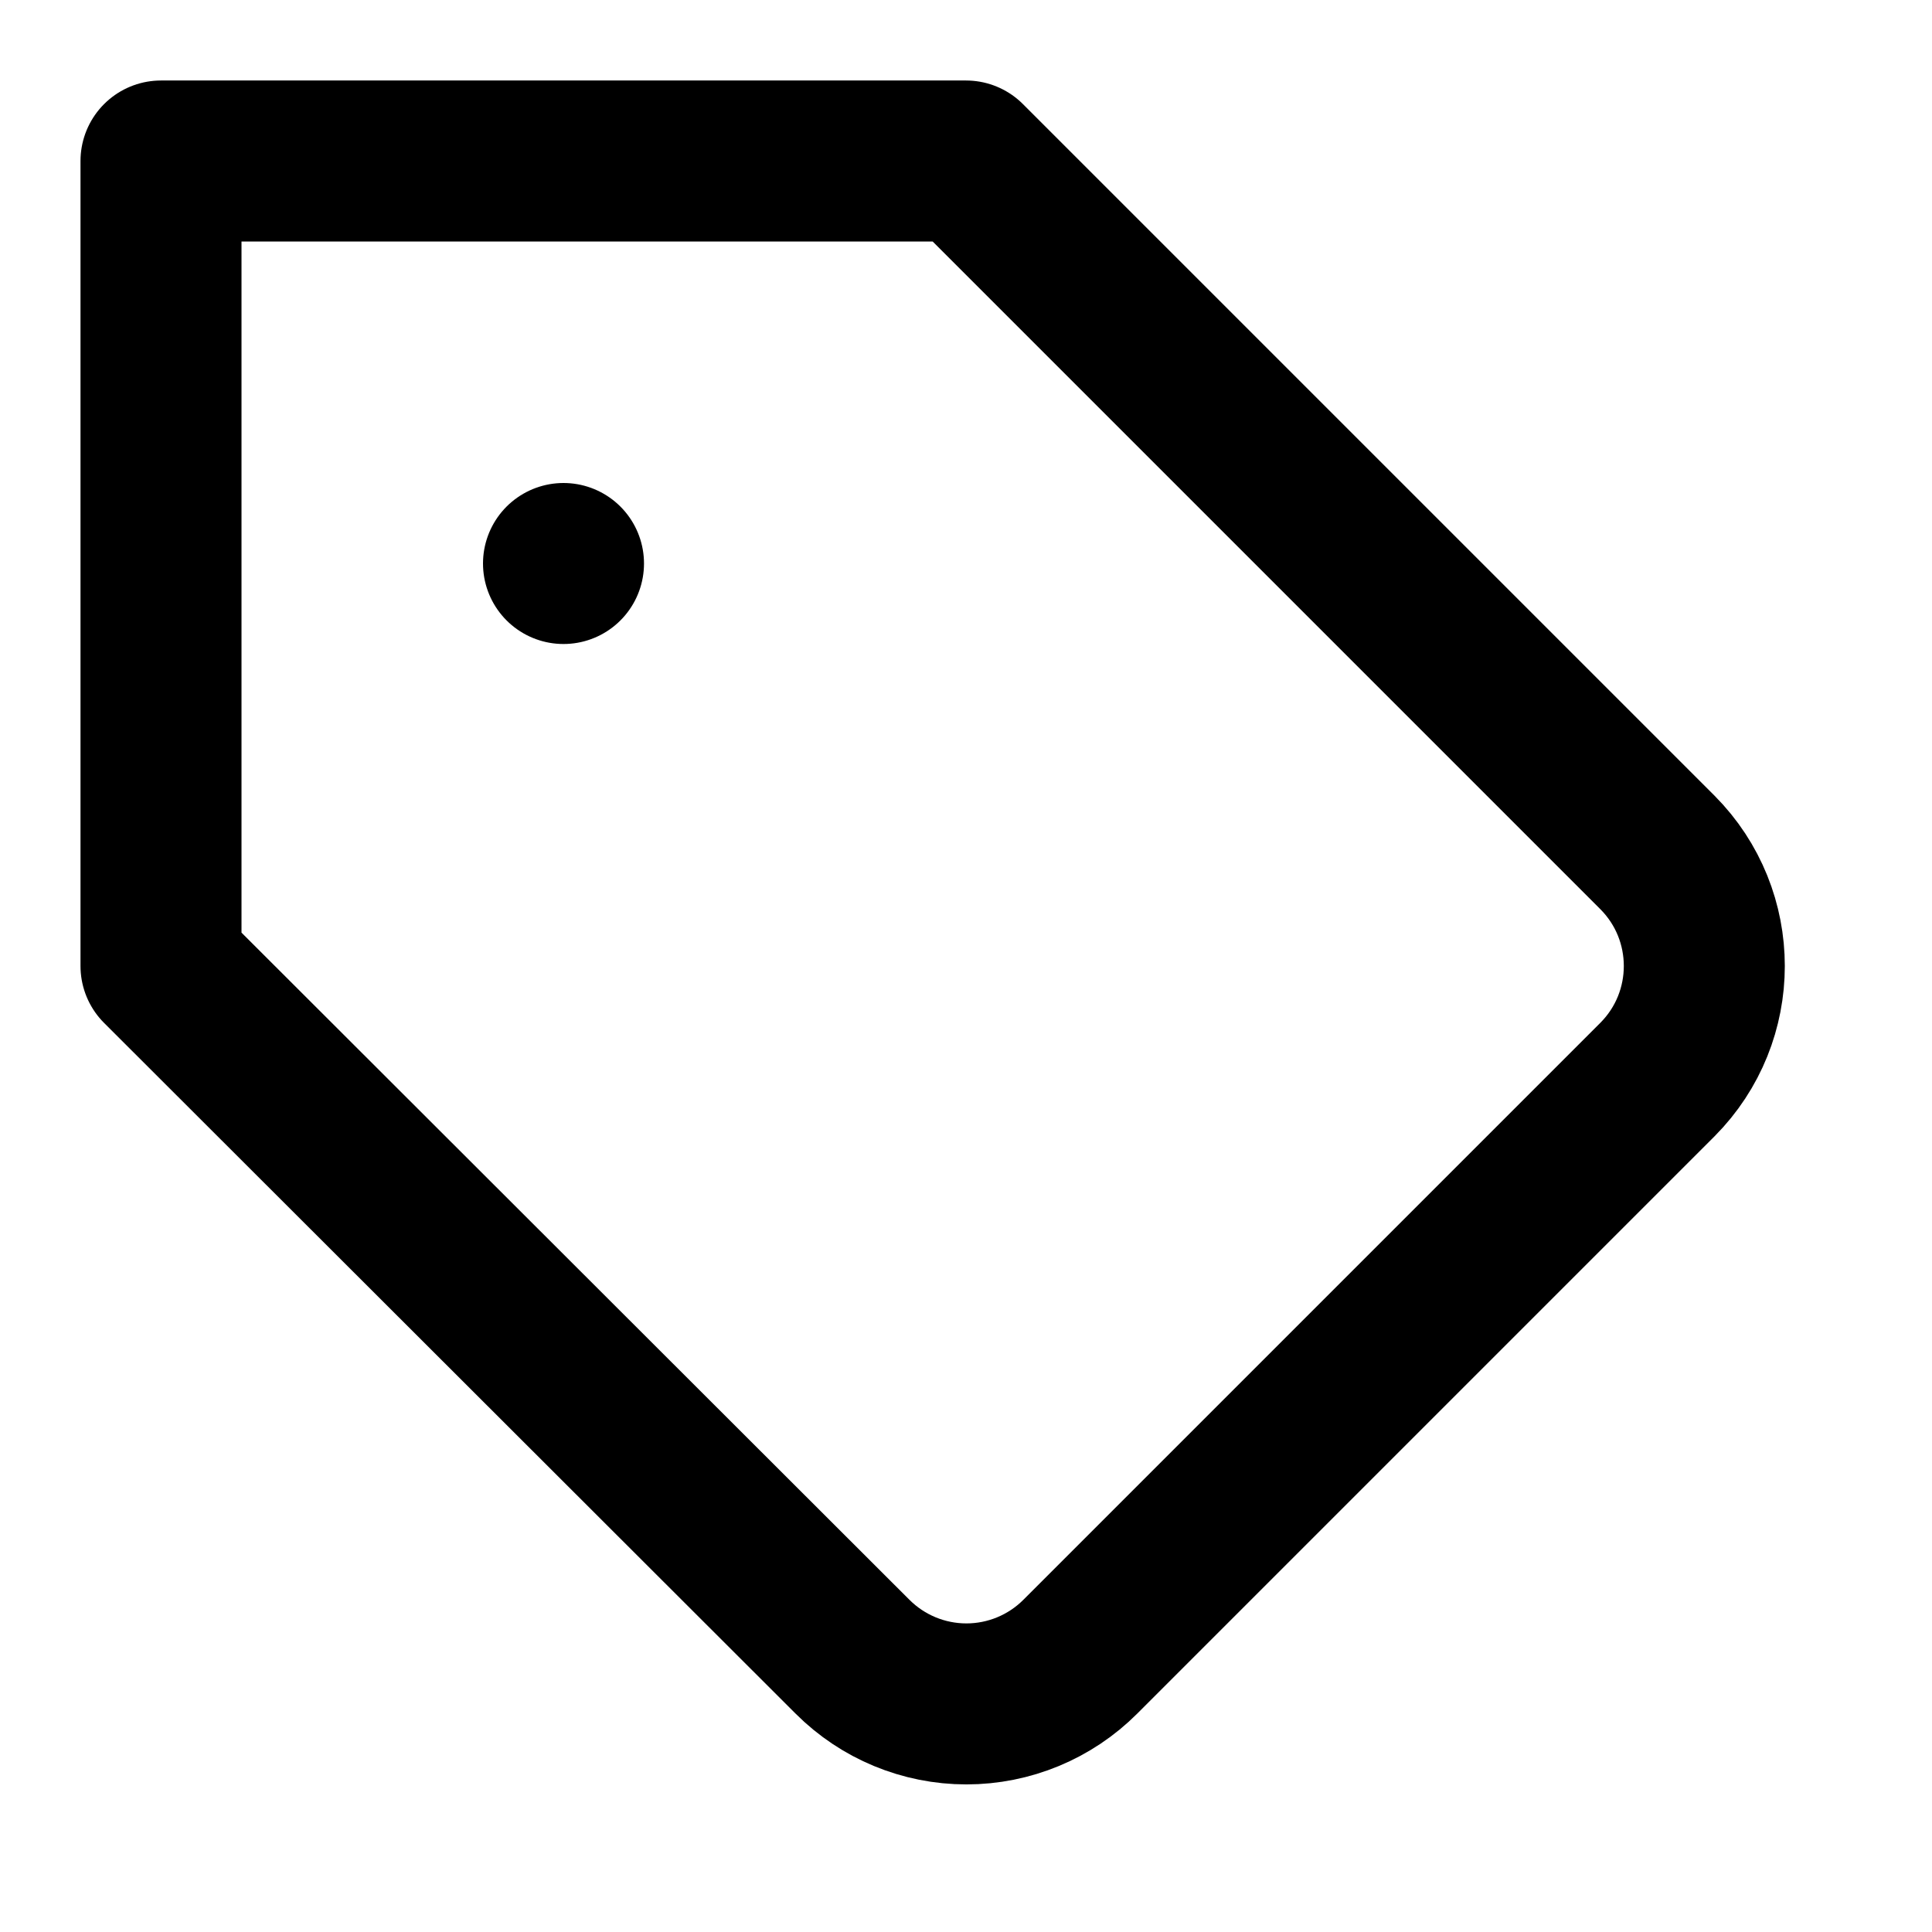
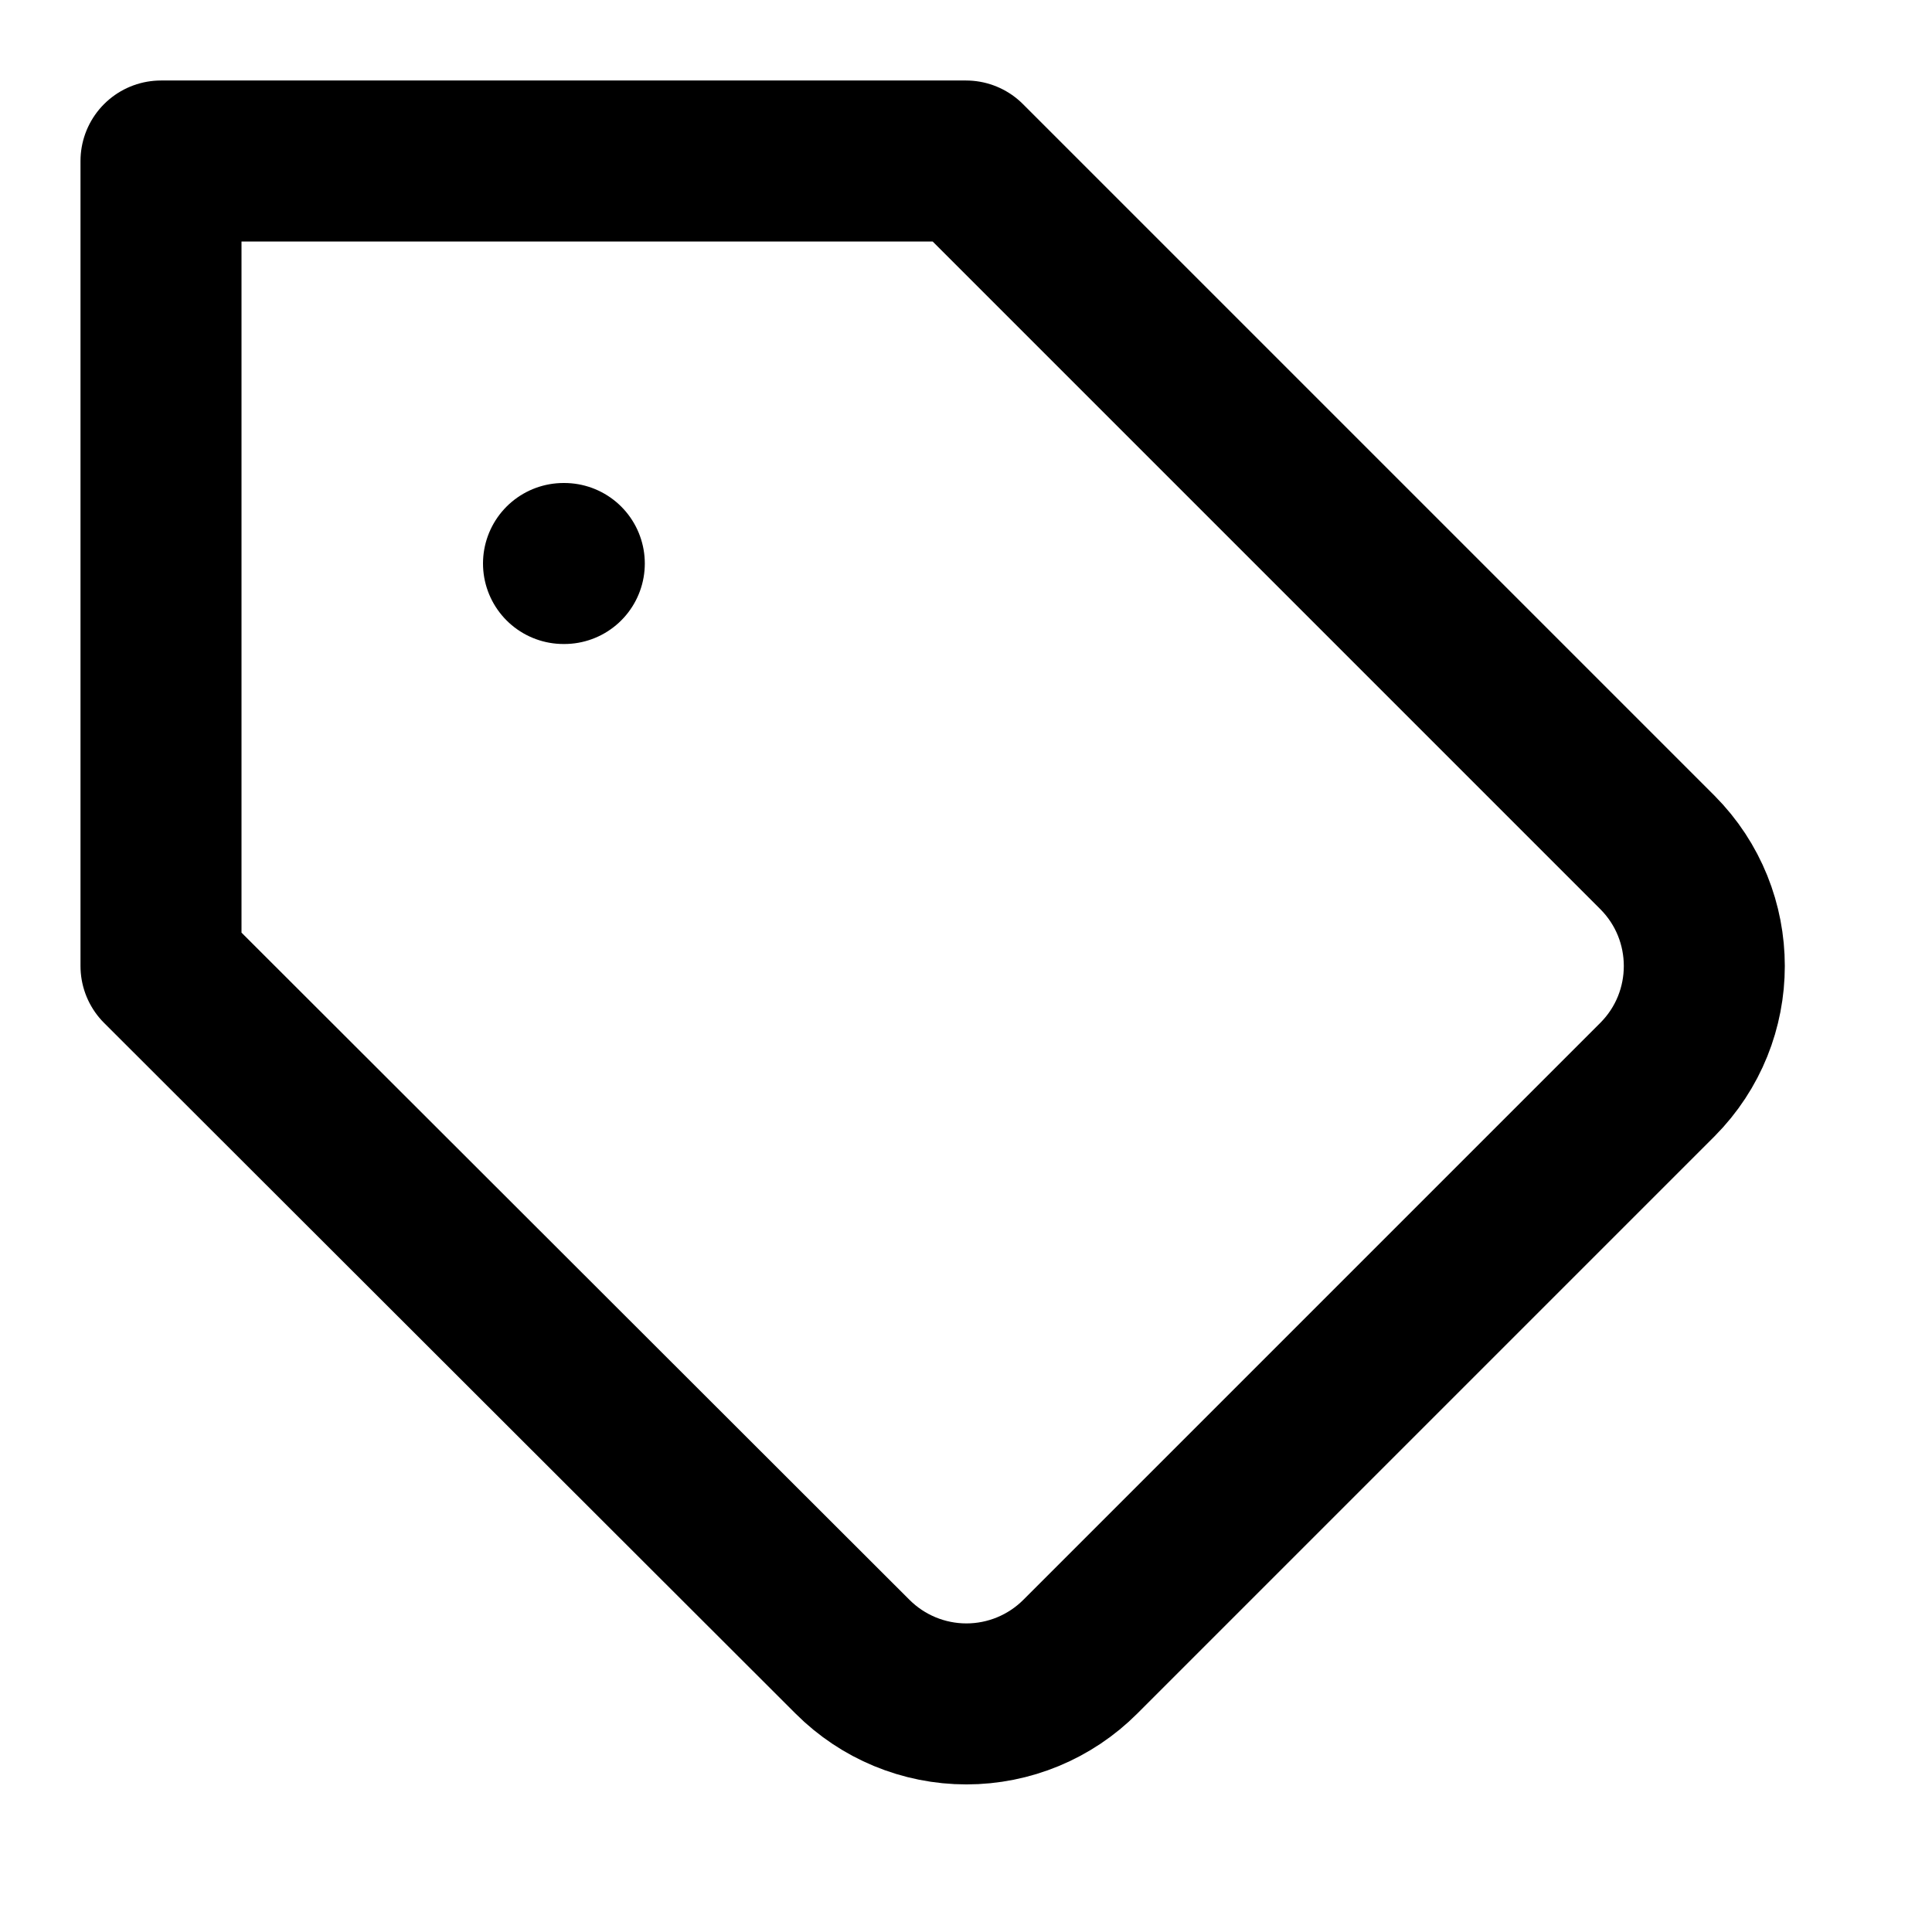
<svg xmlns="http://www.w3.org/2000/svg" width="24" height="24" viewBox="0 0 24 24" fill="none" stroke="currentColor" stroke-width="2" stroke-linecap="round" stroke-linejoin="round">
  <path d="M20.59 13.41l-7.17 7.17a2 2 0 0 1-2.83 0L2 12V2h10l8.59 8.59a2 2 0 0 1 0 2.82z" />
-   <line x1="7" y1="7" x2="7" y2="7" />
+   <line x1="7" y1="7" x2="7.01" y2="7" />
</svg>
